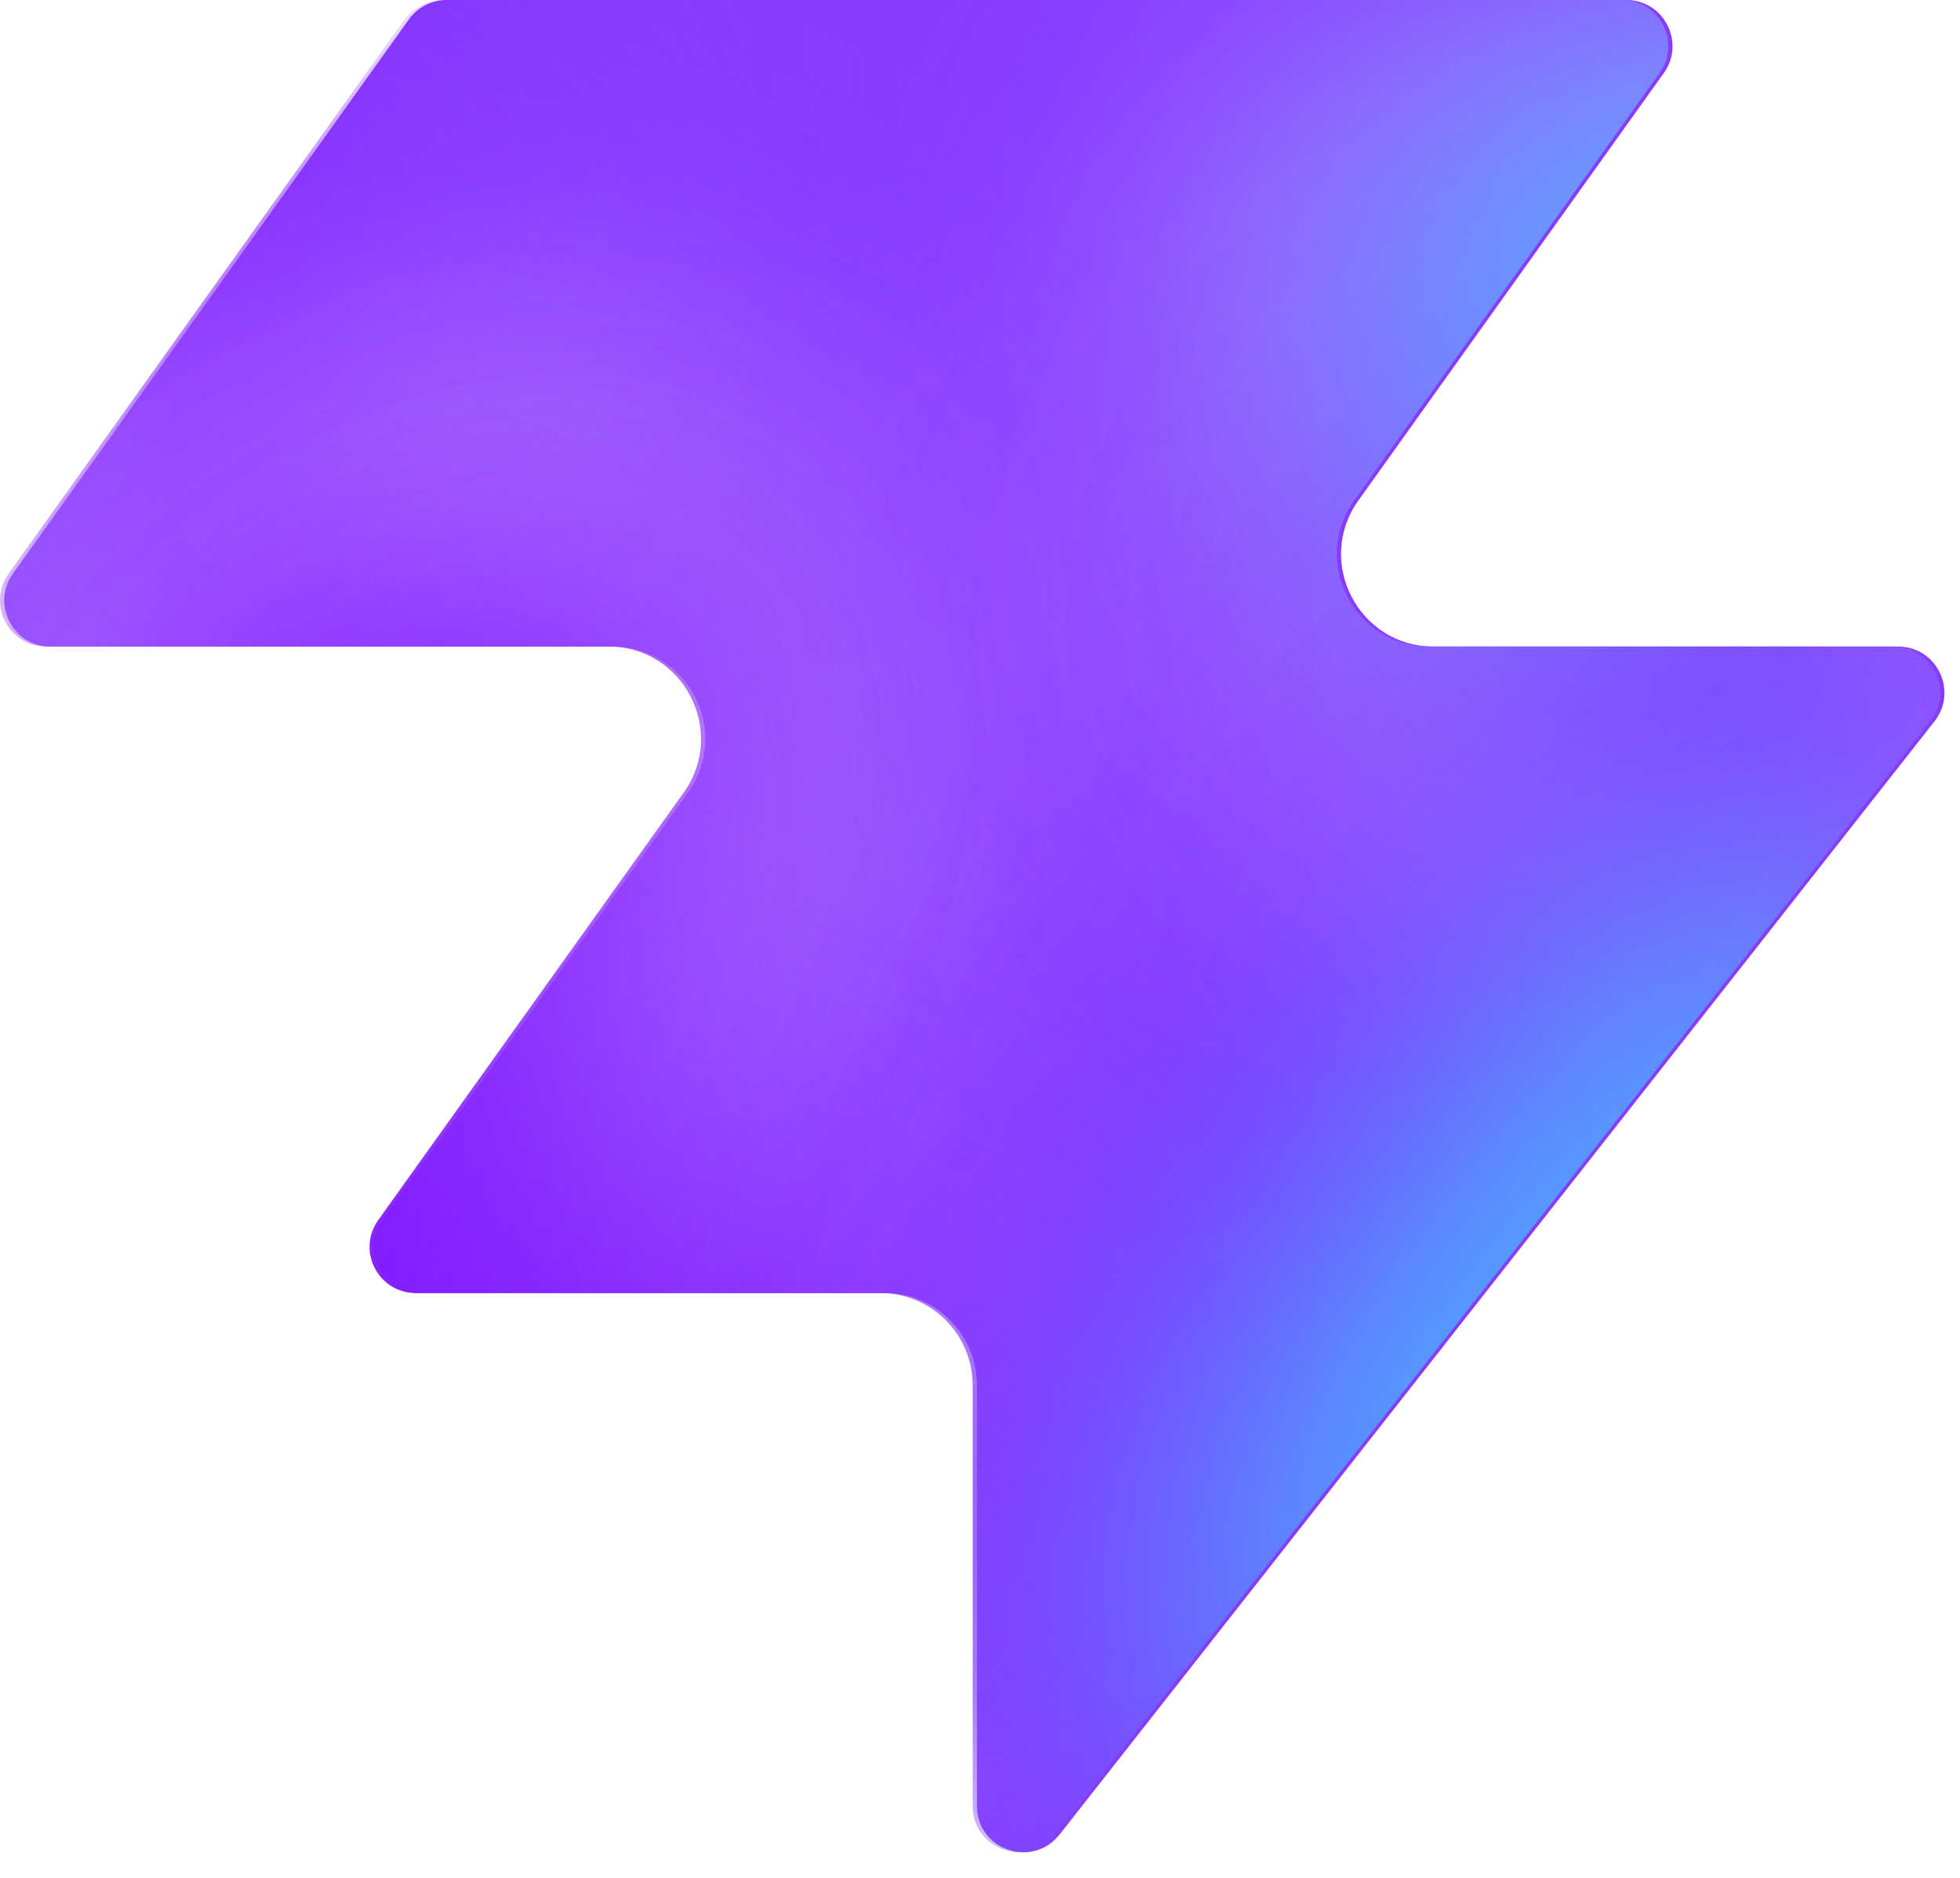
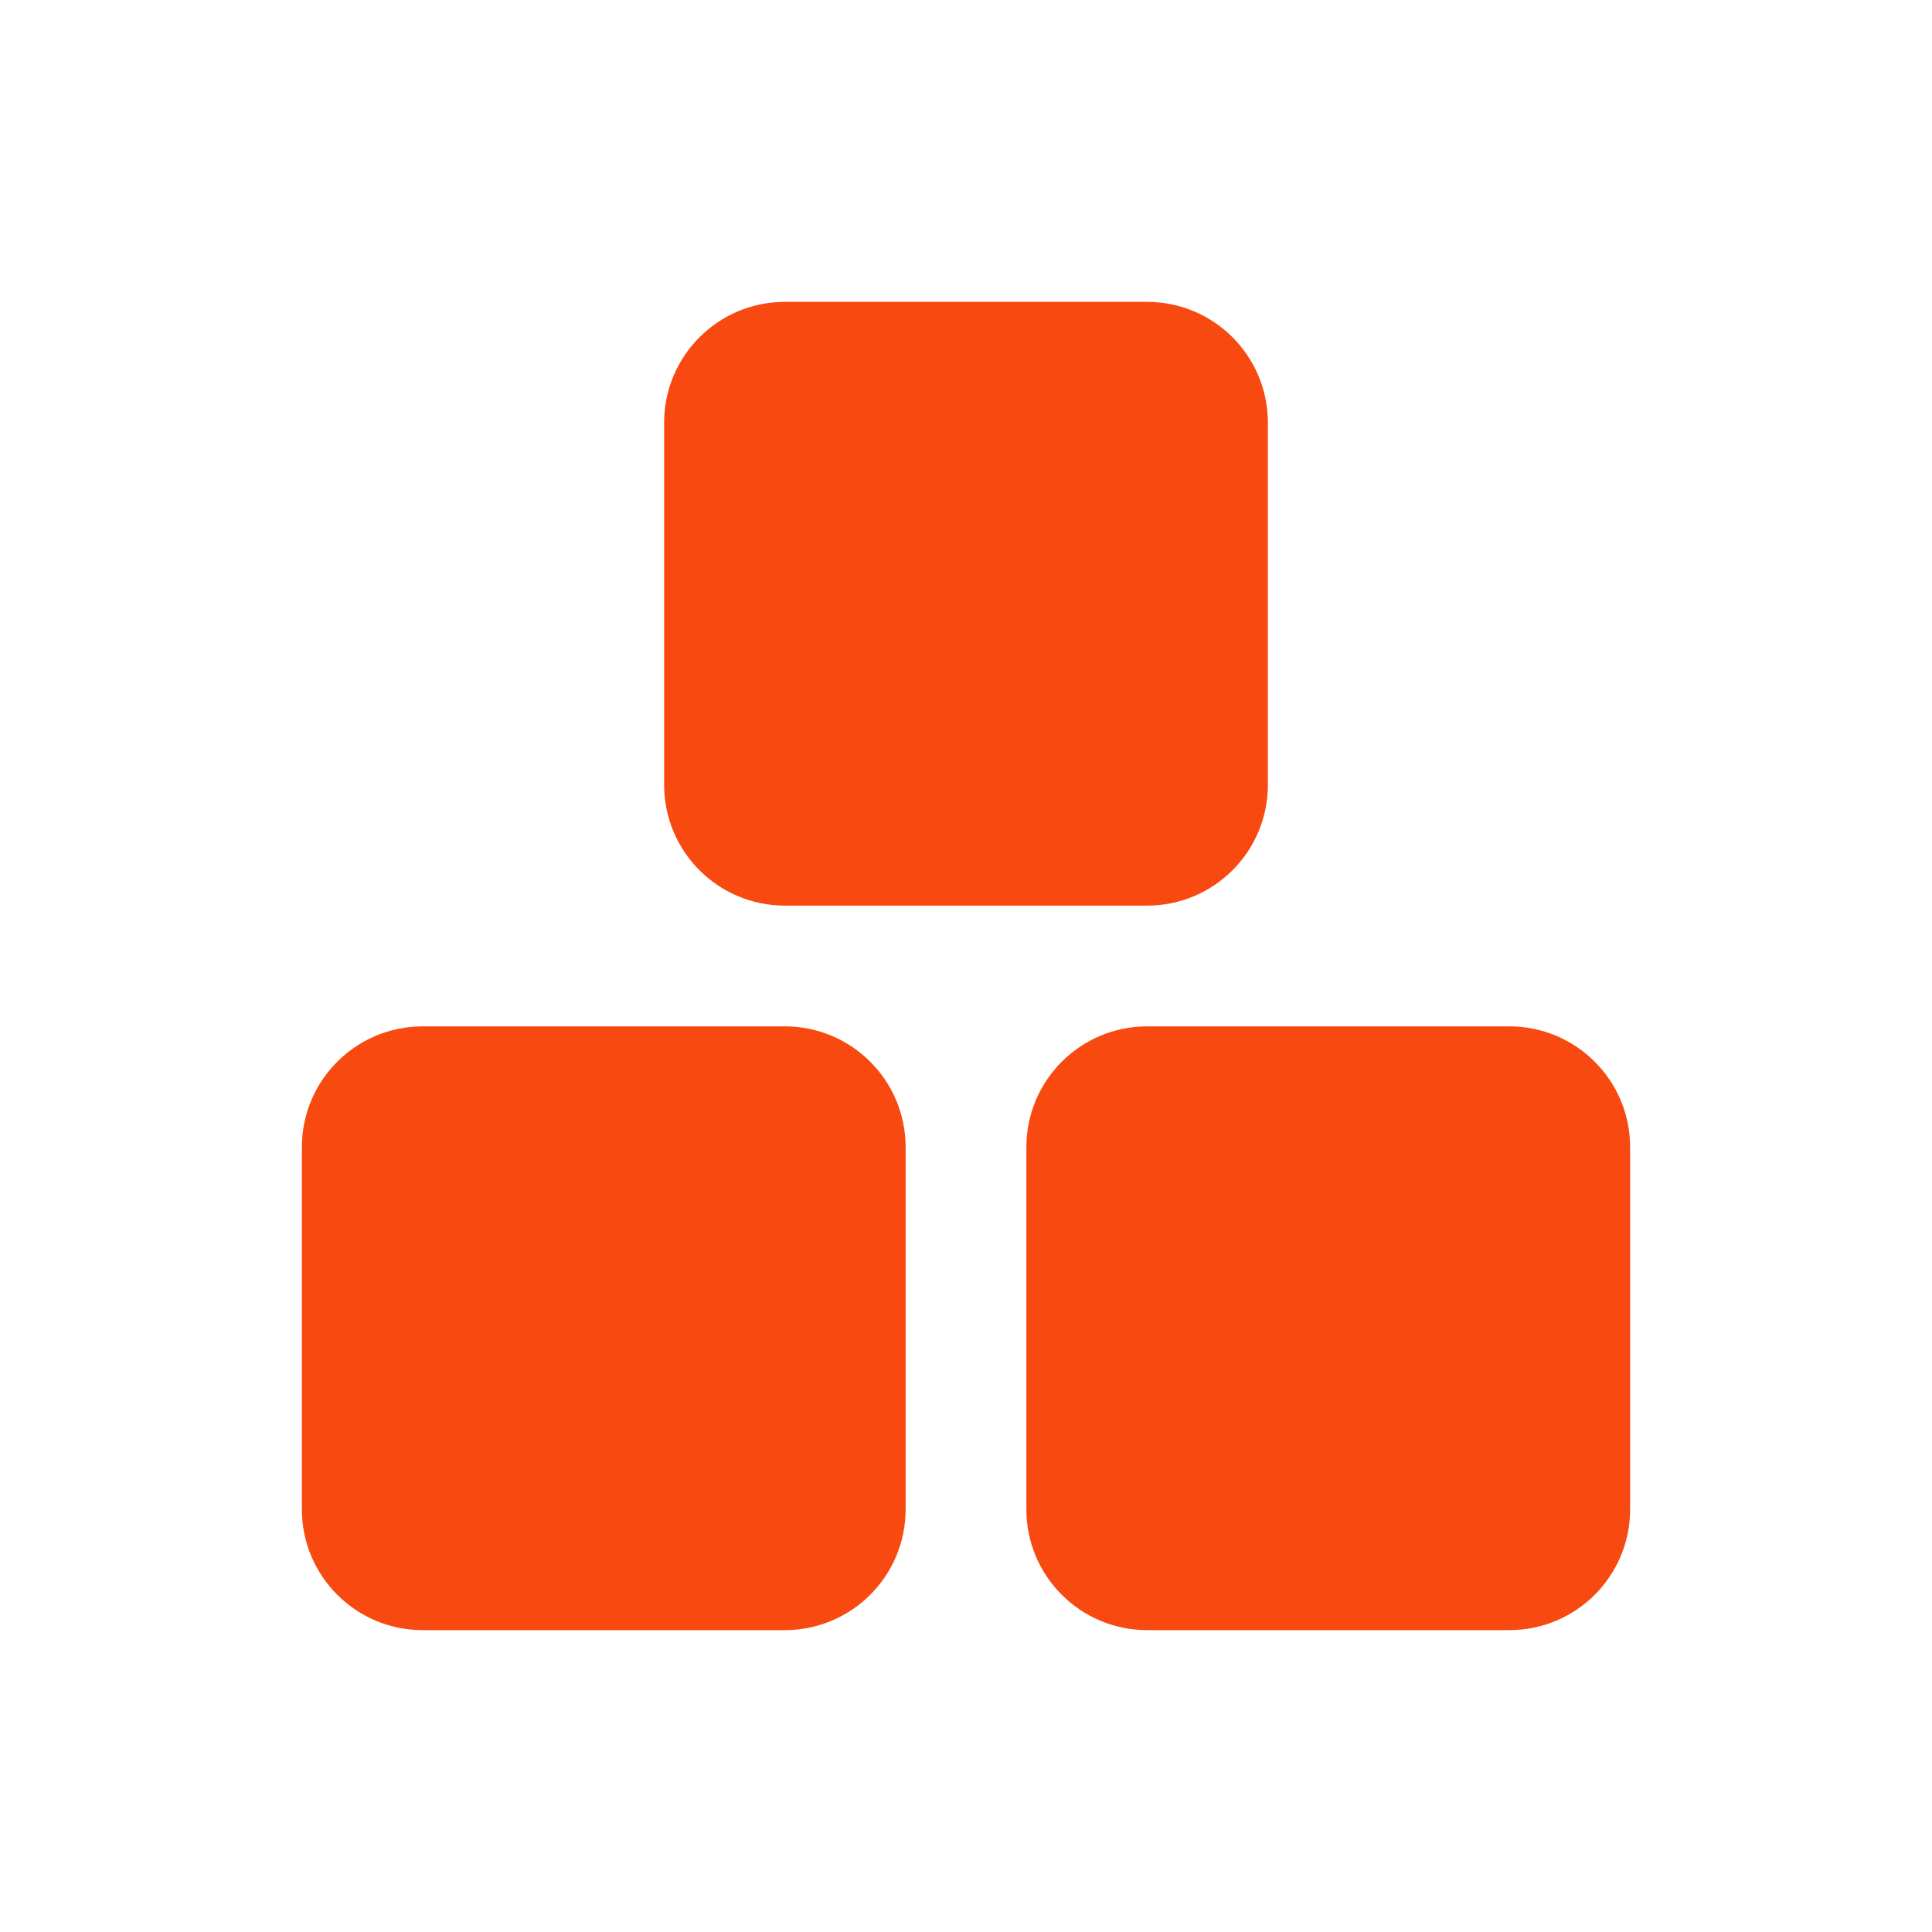
- <svg xmlns="http://www.w3.org/2000/svg" width="48" height="46" fill="none" viewBox="0 0 48 46">
-   <path fill="#863bff" d="M25.946 44.938c-.664.845-2.021.375-2.021-.698V33.937a2.26 2.26 0 0 0-2.262-2.262H10.287c-.92 0-1.456-1.04-.92-1.788l7.48-10.471c1.07-1.497 0-3.578-1.842-3.578H1.237c-.92 0-1.456-1.04-.92-1.788L10.013.474c.214-.297.556-.474.92-.474h28.894c.92 0 1.456 1.04.92 1.788l-7.48 10.471c-1.07 1.498 0 3.579 1.842 3.579h11.377c.943 0 1.473 1.088.89 1.83L25.947 44.94z" style="fill:#863bff;fill:color(display-p3 .525 .23 1);fill-opacity:1" />
-   <mask id="a" width="48" height="46" x="0" y="0" maskUnits="userSpaceOnUse" style="mask-type:alpha">
-     <path fill="#000" d="M25.842 44.938c-.664.844-2.021.375-2.021-.698V33.937a2.26 2.26 0 0 0-2.262-2.262H10.183c-.92 0-1.456-1.04-.92-1.788l7.48-10.471c1.07-1.498 0-3.579-1.842-3.579H1.133c-.92 0-1.456-1.04-.92-1.787L9.91.473c.214-.297.556-.474.92-.474h28.894c.92 0 1.456 1.04.92 1.788l-7.48 10.471c-1.07 1.498 0 3.578 1.842 3.578h11.377c.943 0 1.473 1.088.89 1.832L25.843 44.94z" style="fill:#000;fill-opacity:1" />
-   </mask>
-   <g mask="url(#a)">
-     <g filter="url(#b)">
-       <ellipse cx="5.508" cy="14.704" fill="#ede6ff" rx="5.508" ry="14.704" style="fill:#ede6ff;fill:color(display-p3 .927 .903 1);fill-opacity:1" transform="matrix(.00324 1 1 -.00324 -4.47 31.516)" />
-     </g>
-     <g filter="url(#c)">
-       <ellipse cx="10.399" cy="29.851" fill="#ede6ff" rx="10.399" ry="29.851" style="fill:#ede6ff;fill:color(display-p3 .927 .903 1);fill-opacity:1" transform="matrix(.00324 1 1 -.00324 -39.328 7.883)" />
-     </g>
-     <g filter="url(#d)">
-       <ellipse cx="5.508" cy="30.487" fill="#7e14ff" rx="5.508" ry="30.487" style="fill:#7e14ff;fill:color(display-p3 .492 .077 1);fill-opacity:1" transform="rotate(89.814 -25.913 -14.639)scale(1 -1)" />
-     </g>
-     <g filter="url(#e)">
-       <ellipse cx="5.508" cy="30.599" fill="#7e14ff" rx="5.508" ry="30.599" style="fill:#7e14ff;fill:color(display-p3 .492 .077 1);fill-opacity:1" transform="rotate(89.814 -32.644 -3.334)scale(1 -1)" />
-     </g>
-     <g filter="url(#f)">
-       <ellipse cx="5.508" cy="30.599" fill="#7e14ff" rx="5.508" ry="30.599" style="fill:#7e14ff;fill:color(display-p3 .492 .077 1);fill-opacity:1" transform="matrix(.00324 1 1 -.00324 -34.34 30.47)" />
-     </g>
-     <g filter="url(#g)">
-       <ellipse cx="14.072" cy="22.078" fill="#ede6ff" rx="14.072" ry="22.078" style="fill:#ede6ff;fill:color(display-p3 .927 .903 1);fill-opacity:1" transform="rotate(93.35 24.506 48.493)scale(-1 1)" />
-     </g>
-     <g filter="url(#h)">
-       <ellipse cx="3.47" cy="21.501" fill="#7e14ff" rx="3.47" ry="21.501" style="fill:#7e14ff;fill:color(display-p3 .492 .077 1);fill-opacity:1" transform="rotate(89.009 28.708 47.59)scale(-1 1)" />
-     </g>
-     <g filter="url(#i)">
-       <ellipse cx="3.47" cy="21.501" fill="#7e14ff" rx="3.47" ry="21.501" style="fill:#7e14ff;fill:color(display-p3 .492 .077 1);fill-opacity:1" transform="rotate(89.009 28.708 47.59)scale(-1 1)" />
-     </g>
-     <g filter="url(#j)">
-       <ellipse cx=".387" cy="8.972" fill="#7e14ff" rx="4.407" ry="29.108" style="fill:#7e14ff;fill:color(display-p3 .492 .077 1);fill-opacity:1" transform="rotate(39.51 .387 8.972)" />
-     </g>
-     <g filter="url(#k)">
-       <ellipse cx="47.523" cy="-6.092" fill="#7e14ff" rx="4.407" ry="29.108" style="fill:#7e14ff;fill:color(display-p3 .492 .077 1);fill-opacity:1" transform="rotate(37.892 47.523 -6.092)" />
-     </g>
-     <g filter="url(#l)">
-       <ellipse cx="41.412" cy="6.333" fill="#47bfff" rx="5.971" ry="9.665" style="fill:#47bfff;fill:color(display-p3 .28 .748 1);fill-opacity:1" transform="rotate(37.892 41.412 6.333)" />
-     </g>
-     <g filter="url(#m)">
-       <ellipse cx="-1.879" cy="38.332" fill="#7e14ff" rx="4.407" ry="29.108" style="fill:#7e14ff;fill:color(display-p3 .492 .077 1);fill-opacity:1" transform="rotate(37.892 -1.88 38.332)" />
-     </g>
-     <g filter="url(#n)">
-       <ellipse cx="-1.879" cy="38.332" fill="#7e14ff" rx="4.407" ry="29.108" style="fill:#7e14ff;fill:color(display-p3 .492 .077 1);fill-opacity:1" transform="rotate(37.892 -1.88 38.332)" />
-     </g>
-     <g filter="url(#o)">
-       <ellipse cx="35.651" cy="29.907" fill="#7e14ff" rx="4.407" ry="29.108" style="fill:#7e14ff;fill:color(display-p3 .492 .077 1);fill-opacity:1" transform="rotate(37.892 35.651 29.907)" />
-     </g>
-     <g filter="url(#p)">
-       <ellipse cx="38.418" cy="32.4" fill="#47bfff" rx="5.971" ry="15.297" style="fill:#47bfff;fill:color(display-p3 .28 .748 1);fill-opacity:1" transform="rotate(37.892 38.418 32.4)" />
-     </g>
-   </g>
-   <defs>
-     <filter id="b" width="60.045" height="41.654" x="-19.77" y="16.149" color-interpolation-filters="sRGB" filterUnits="userSpaceOnUse">
-       <feFlood flood-opacity="0" result="BackgroundImageFix" />
-       <feBlend in="SourceGraphic" in2="BackgroundImageFix" result="shape" />
-       <feGaussianBlur result="effect1_foregroundBlur_2002_17158" stdDeviation="7.659" />
-     </filter>
-     <filter id="c" width="90.34" height="51.437" x="-54.613" y="-7.533" color-interpolation-filters="sRGB" filterUnits="userSpaceOnUse">
-       <feFlood flood-opacity="0" result="BackgroundImageFix" />
-       <feBlend in="SourceGraphic" in2="BackgroundImageFix" result="shape" />
-       <feGaussianBlur result="effect1_foregroundBlur_2002_17158" stdDeviation="7.659" />
-     </filter>
-     <filter id="d" width="79.355" height="29.4" x="-49.64" y="2.03" color-interpolation-filters="sRGB" filterUnits="userSpaceOnUse">
-       <feFlood flood-opacity="0" result="BackgroundImageFix" />
-       <feBlend in="SourceGraphic" in2="BackgroundImageFix" result="shape" />
-       <feGaussianBlur result="effect1_foregroundBlur_2002_17158" stdDeviation="4.596" />
-     </filter>
-     <filter id="e" width="79.579" height="29.4" x="-45.045" y="20.029" color-interpolation-filters="sRGB" filterUnits="userSpaceOnUse">
-       <feFlood flood-opacity="0" result="BackgroundImageFix" />
-       <feBlend in="SourceGraphic" in2="BackgroundImageFix" result="shape" />
-       <feGaussianBlur result="effect1_foregroundBlur_2002_17158" stdDeviation="4.596" />
-     </filter>
-     <filter id="f" width="79.579" height="29.4" x="-43.513" y="21.178" color-interpolation-filters="sRGB" filterUnits="userSpaceOnUse">
-       <feFlood flood-opacity="0" result="BackgroundImageFix" />
-       <feBlend in="SourceGraphic" in2="BackgroundImageFix" result="shape" />
-       <feGaussianBlur result="effect1_foregroundBlur_2002_17158" stdDeviation="4.596" />
-     </filter>
-     <filter id="g" width="74.749" height="58.852" x="15.756" y="-17.901" color-interpolation-filters="sRGB" filterUnits="userSpaceOnUse">
-       <feFlood flood-opacity="0" result="BackgroundImageFix" />
-       <feBlend in="SourceGraphic" in2="BackgroundImageFix" result="shape" />
-       <feGaussianBlur result="effect1_foregroundBlur_2002_17158" stdDeviation="7.659" />
-     </filter>
-     <filter id="h" width="61.377" height="25.362" x="23.548" y="2.284" color-interpolation-filters="sRGB" filterUnits="userSpaceOnUse">
-       <feFlood flood-opacity="0" result="BackgroundImageFix" />
-       <feBlend in="SourceGraphic" in2="BackgroundImageFix" result="shape" />
-       <feGaussianBlur result="effect1_foregroundBlur_2002_17158" stdDeviation="4.596" />
-     </filter>
-     <filter id="i" width="61.377" height="25.362" x="23.548" y="2.284" color-interpolation-filters="sRGB" filterUnits="userSpaceOnUse">
-       <feFlood flood-opacity="0" result="BackgroundImageFix" />
-       <feBlend in="SourceGraphic" in2="BackgroundImageFix" result="shape" />
-       <feGaussianBlur result="effect1_foregroundBlur_2002_17158" stdDeviation="4.596" />
-     </filter>
-     <filter id="j" width="56.045" height="63.649" x="-27.636" y="-22.853" color-interpolation-filters="sRGB" filterUnits="userSpaceOnUse">
-       <feFlood flood-opacity="0" result="BackgroundImageFix" />
-       <feBlend in="SourceGraphic" in2="BackgroundImageFix" result="shape" />
-       <feGaussianBlur result="effect1_foregroundBlur_2002_17158" stdDeviation="4.596" />
-     </filter>
-     <filter id="k" width="54.814" height="64.646" x="20.116" y="-38.415" color-interpolation-filters="sRGB" filterUnits="userSpaceOnUse">
-       <feFlood flood-opacity="0" result="BackgroundImageFix" />
-       <feBlend in="SourceGraphic" in2="BackgroundImageFix" result="shape" />
-       <feGaussianBlur result="effect1_foregroundBlur_2002_17158" stdDeviation="4.596" />
-     </filter>
-     <filter id="l" width="33.541" height="35.313" x="24.641" y="-11.323" color-interpolation-filters="sRGB" filterUnits="userSpaceOnUse">
-       <feFlood flood-opacity="0" result="BackgroundImageFix" />
-       <feBlend in="SourceGraphic" in2="BackgroundImageFix" result="shape" />
-       <feGaussianBlur result="effect1_foregroundBlur_2002_17158" stdDeviation="4.596" />
-     </filter>
-     <filter id="m" width="54.814" height="64.646" x="-29.286" y="6.009" color-interpolation-filters="sRGB" filterUnits="userSpaceOnUse">
-       <feFlood flood-opacity="0" result="BackgroundImageFix" />
-       <feBlend in="SourceGraphic" in2="BackgroundImageFix" result="shape" />
-       <feGaussianBlur result="effect1_foregroundBlur_2002_17158" stdDeviation="4.596" />
-     </filter>
-     <filter id="n" width="54.814" height="64.646" x="-29.286" y="6.009" color-interpolation-filters="sRGB" filterUnits="userSpaceOnUse">
-       <feFlood flood-opacity="0" result="BackgroundImageFix" />
-       <feBlend in="SourceGraphic" in2="BackgroundImageFix" result="shape" />
-       <feGaussianBlur result="effect1_foregroundBlur_2002_17158" stdDeviation="4.596" />
-     </filter>
-     <filter id="o" width="54.814" height="64.646" x="8.244" y="-2.416" color-interpolation-filters="sRGB" filterUnits="userSpaceOnUse">
-       <feFlood flood-opacity="0" result="BackgroundImageFix" />
-       <feBlend in="SourceGraphic" in2="BackgroundImageFix" result="shape" />
-       <feGaussianBlur result="effect1_foregroundBlur_2002_17158" stdDeviation="4.596" />
-     </filter>
-     <filter id="p" width="39.409" height="43.623" x="18.713" y="10.588" color-interpolation-filters="sRGB" filterUnits="userSpaceOnUse">
-       <feFlood flood-opacity="0" result="BackgroundImageFix" />
-       <feBlend in="SourceGraphic" in2="BackgroundImageFix" result="shape" />
-       <feGaussianBlur result="effect1_foregroundBlur_2002_17158" stdDeviation="4.596" />
-     </filter>
-   </defs>
+ <svg xmlns="http://www.w3.org/2000/svg" width="32" height="32" viewBox="0 0 32 32" fill="none">
+   <rect x="11" y="5" width="10" height="10" rx="2" fill="#F84910" />
+   <rect x="5" y="17" width="10" height="10" rx="2" fill="#F84910" />
+   <rect x="17" y="17" width="10" height="10" rx="2" fill="#F84910" />
</svg>
